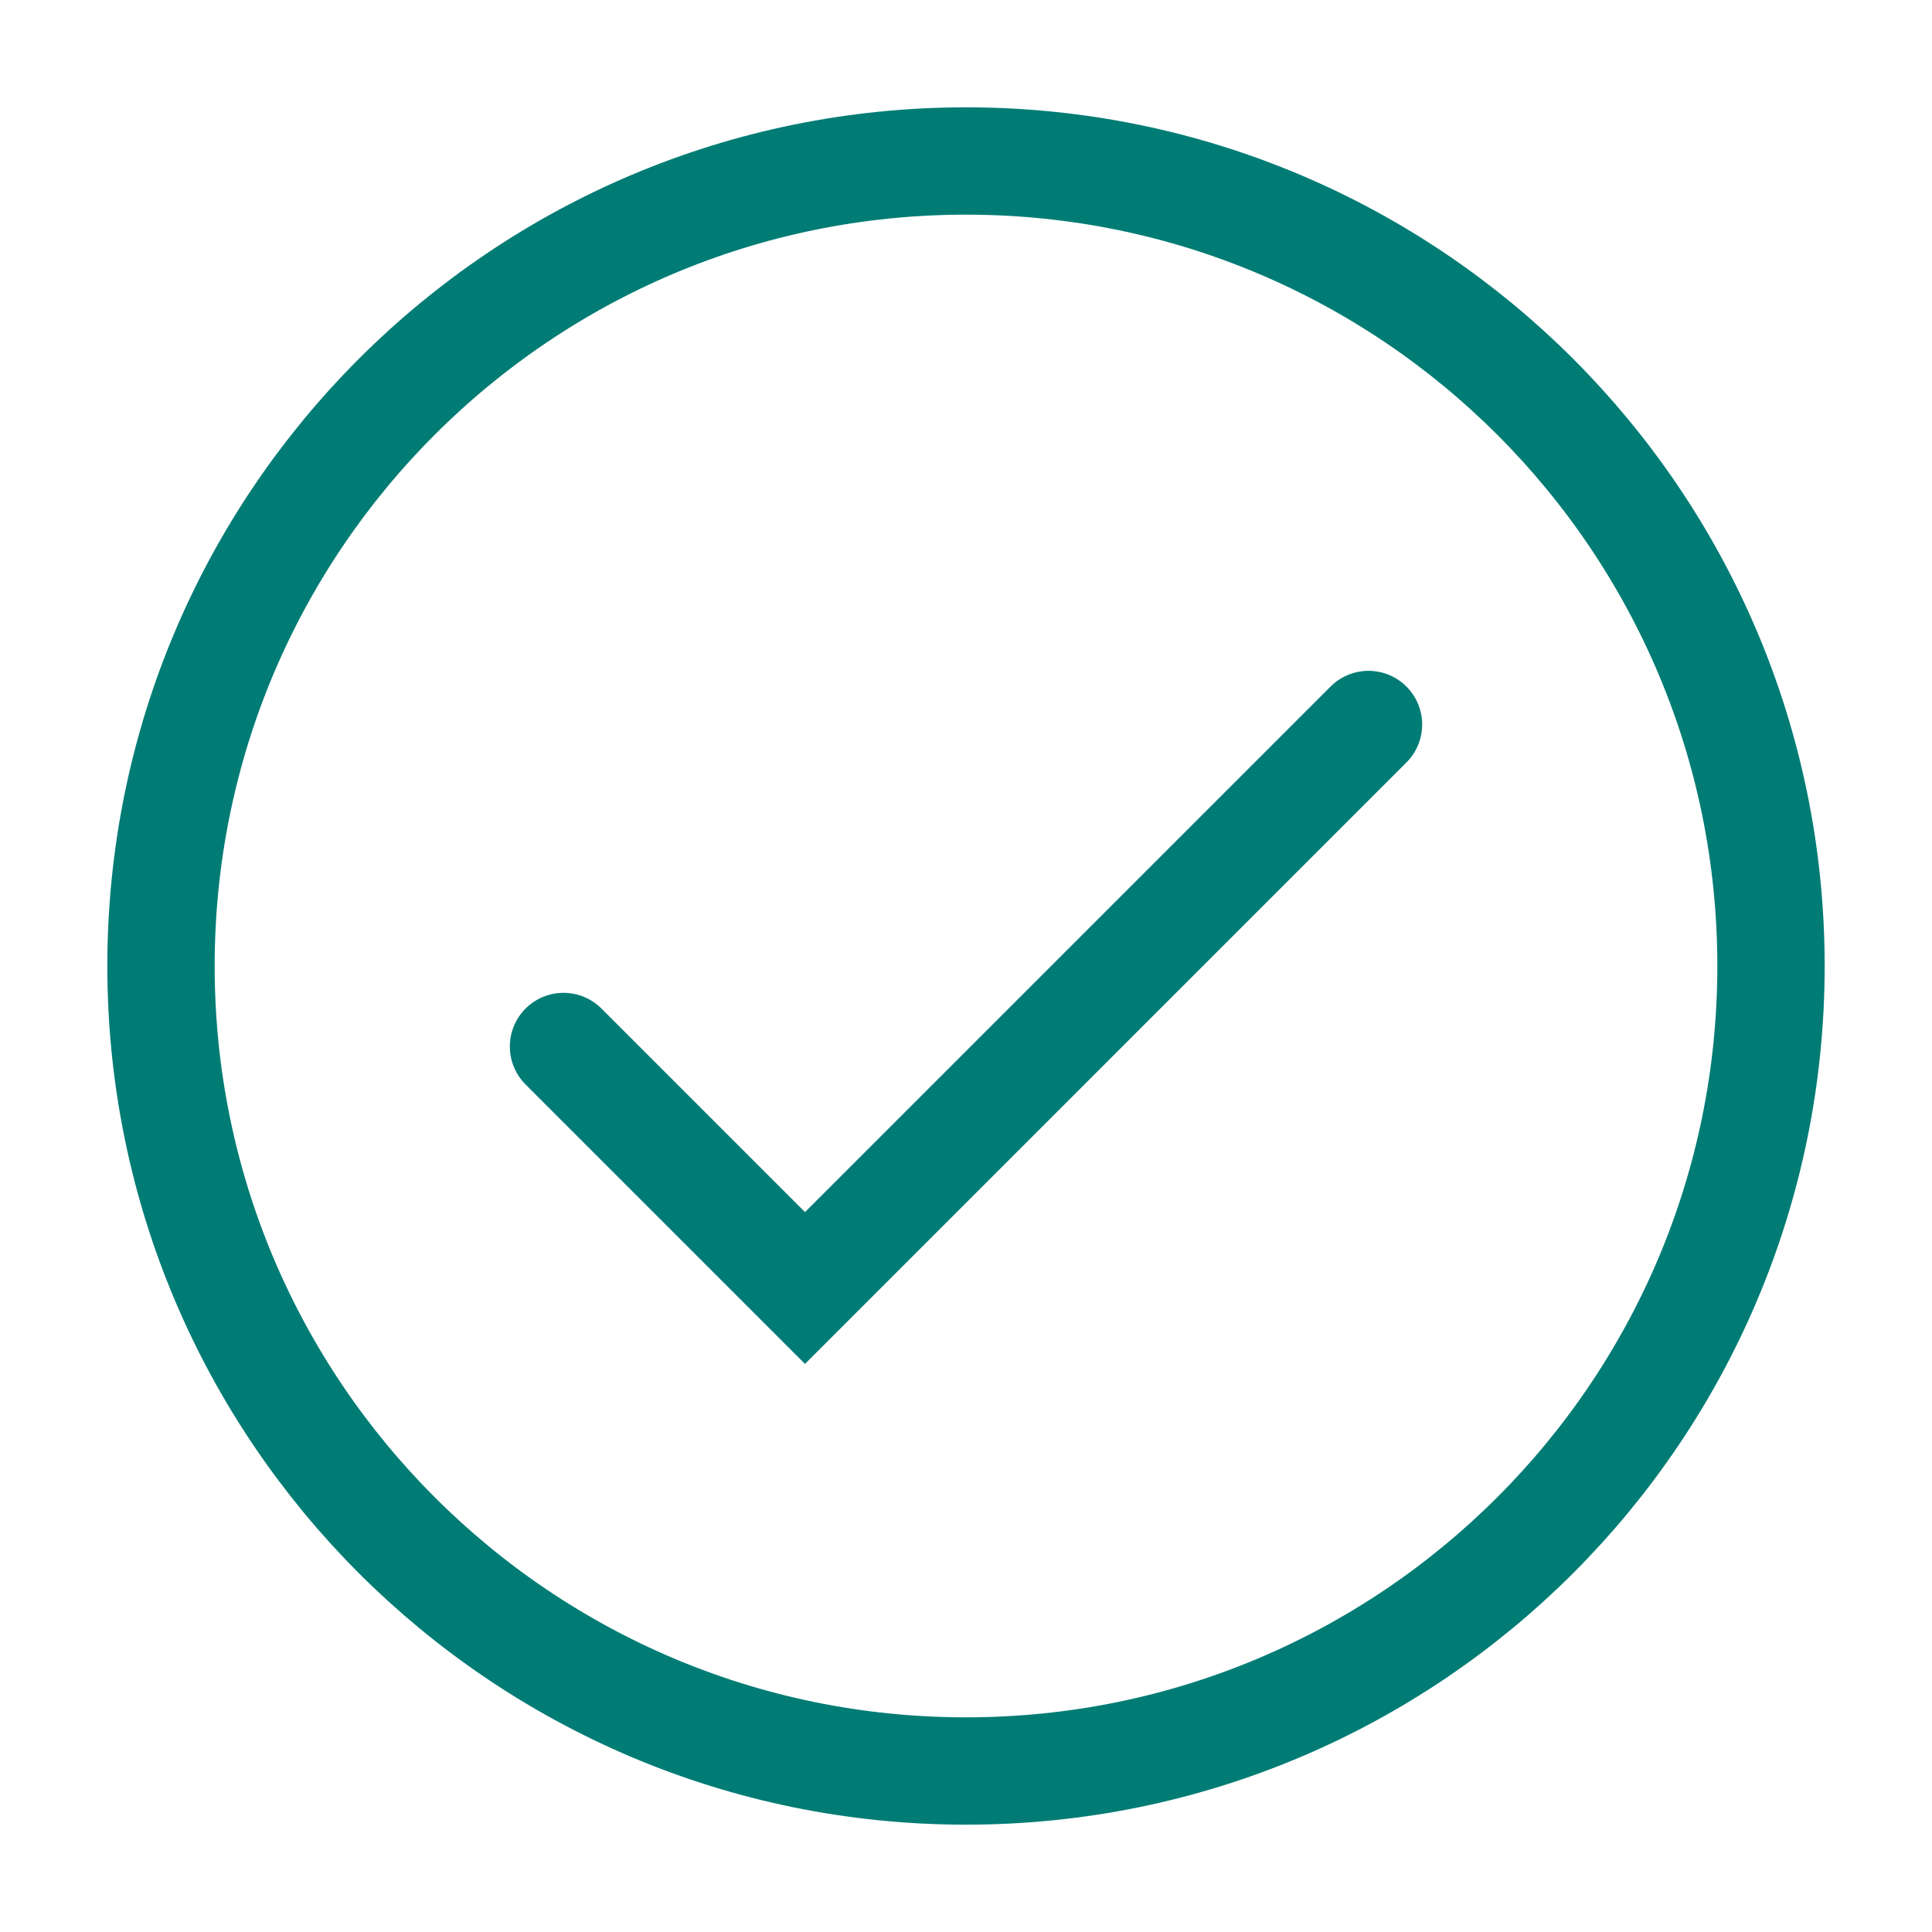
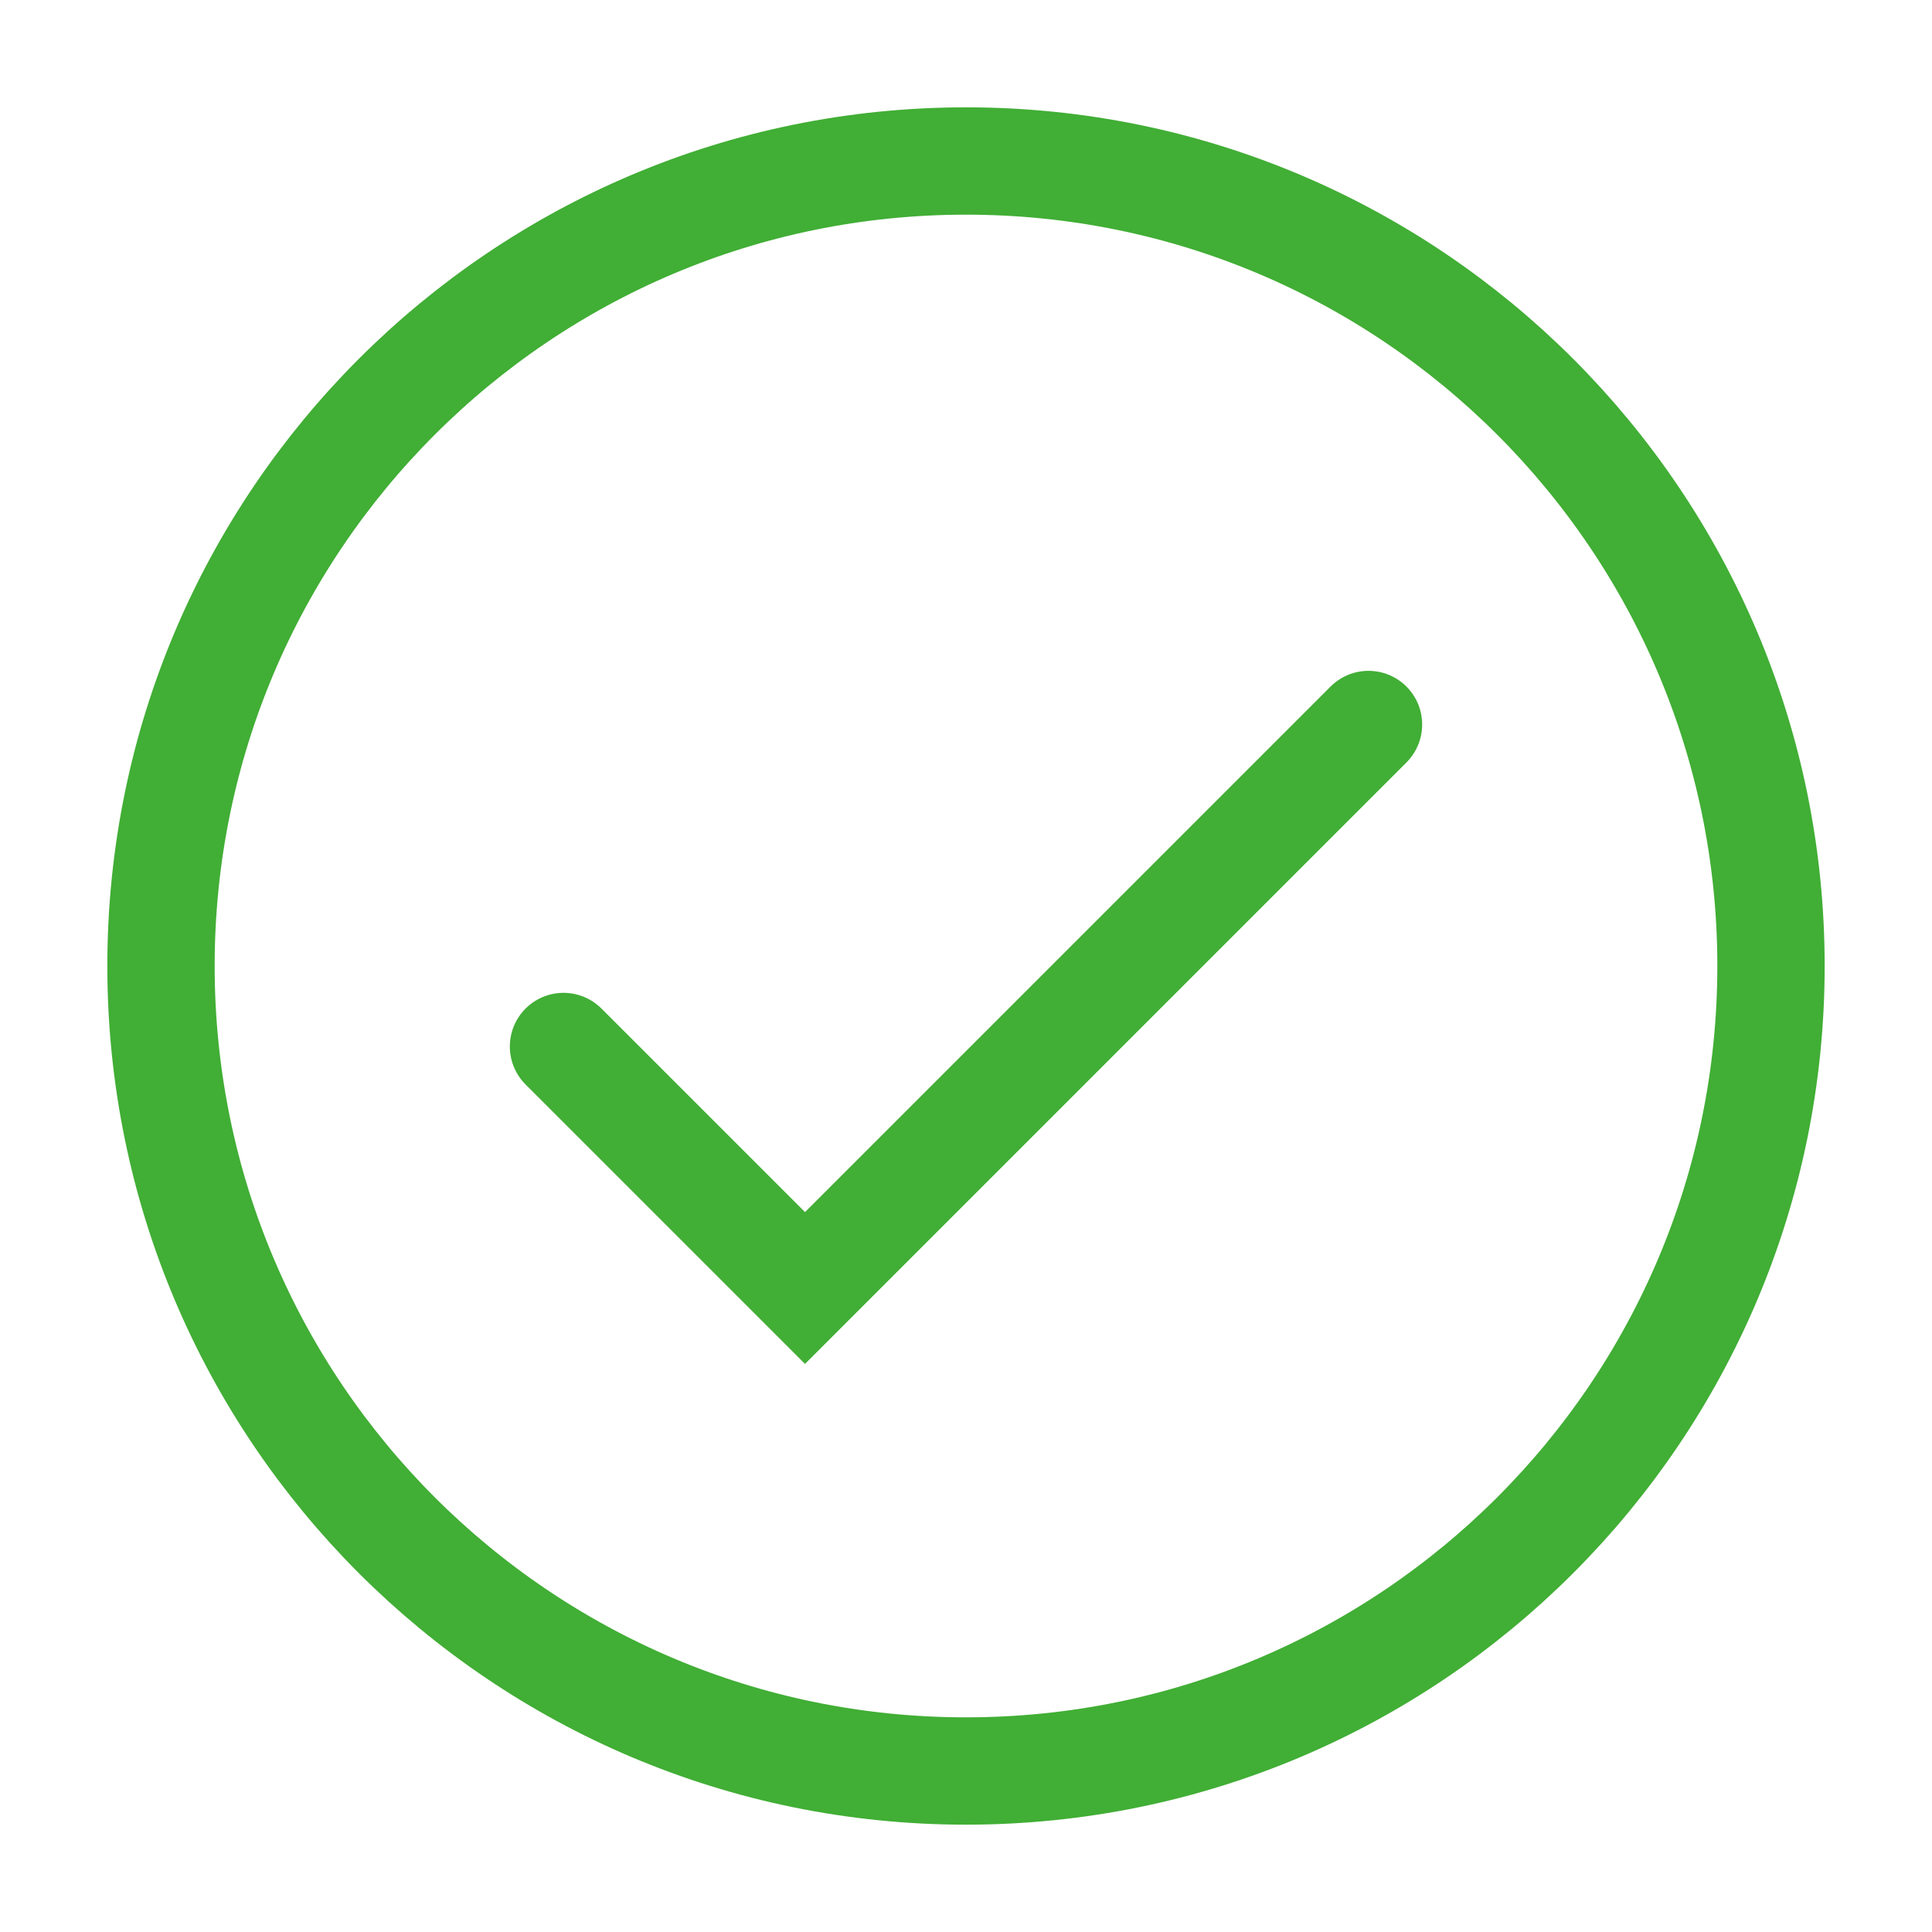
<svg xmlns="http://www.w3.org/2000/svg" width="18" height="18" viewBox="0 0 18 18" fill="none">
-   <path d="M5.25 9.75L7.5 12L12.75 6.75" stroke="#007C75" stroke-linecap="round" />
-   <path fill-rule="evenodd" clip-rule="evenodd" d="M9 16.5C13.142 16.5 16.5 13.142 16.5 9C16.5 4.858 13.142 1.5 9 1.5C4.858 1.5 1.5 4.858 1.5 9C1.5 13.142 4.858 16.5 9 16.5Z" stroke="#007C75" />
+   <path d="M5.25 9.75L7.5 12L12.75 6.75" stroke="#41ae35" stroke-linecap="round" />
+   <path fill-rule="evenodd" clip-rule="evenodd" d="M9 16.5C13.142 16.5 16.5 13.142 16.5 9C16.5 4.858 13.142 1.5 9 1.5C4.858 1.5 1.5 4.858 1.5 9C1.5 13.142 4.858 16.5 9 16.5Z" stroke="#41ae35" />
</svg>
